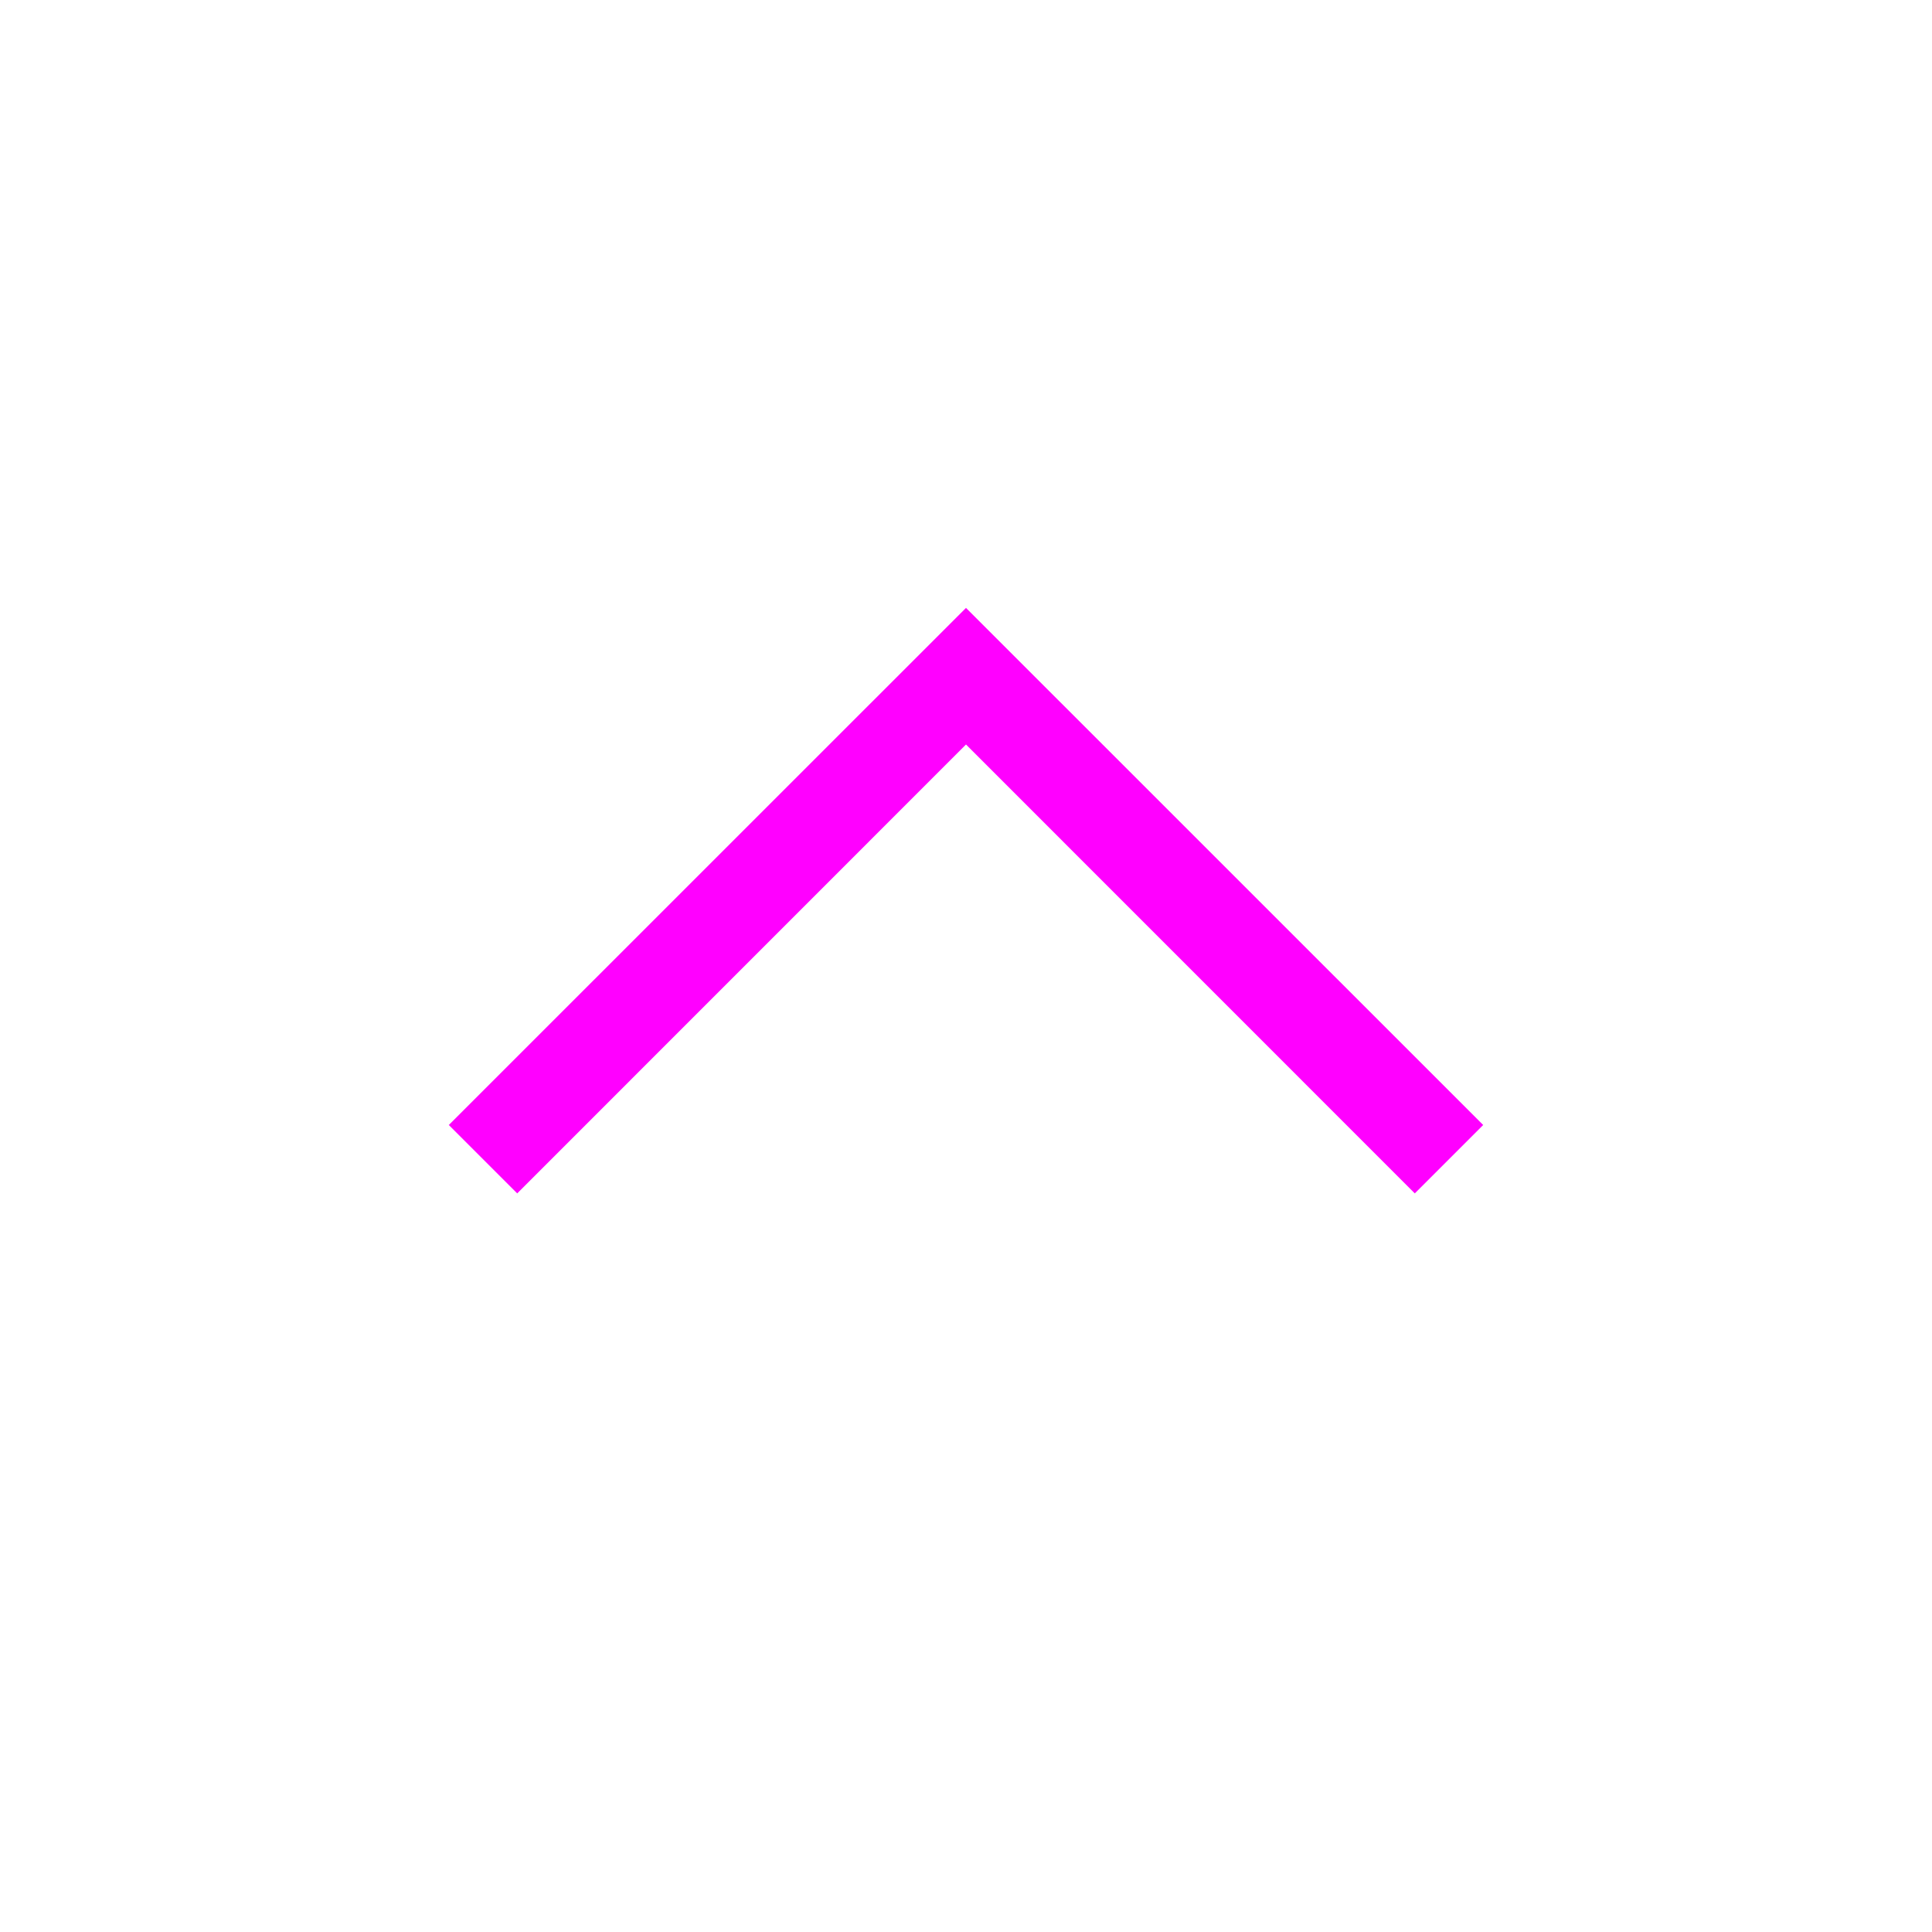
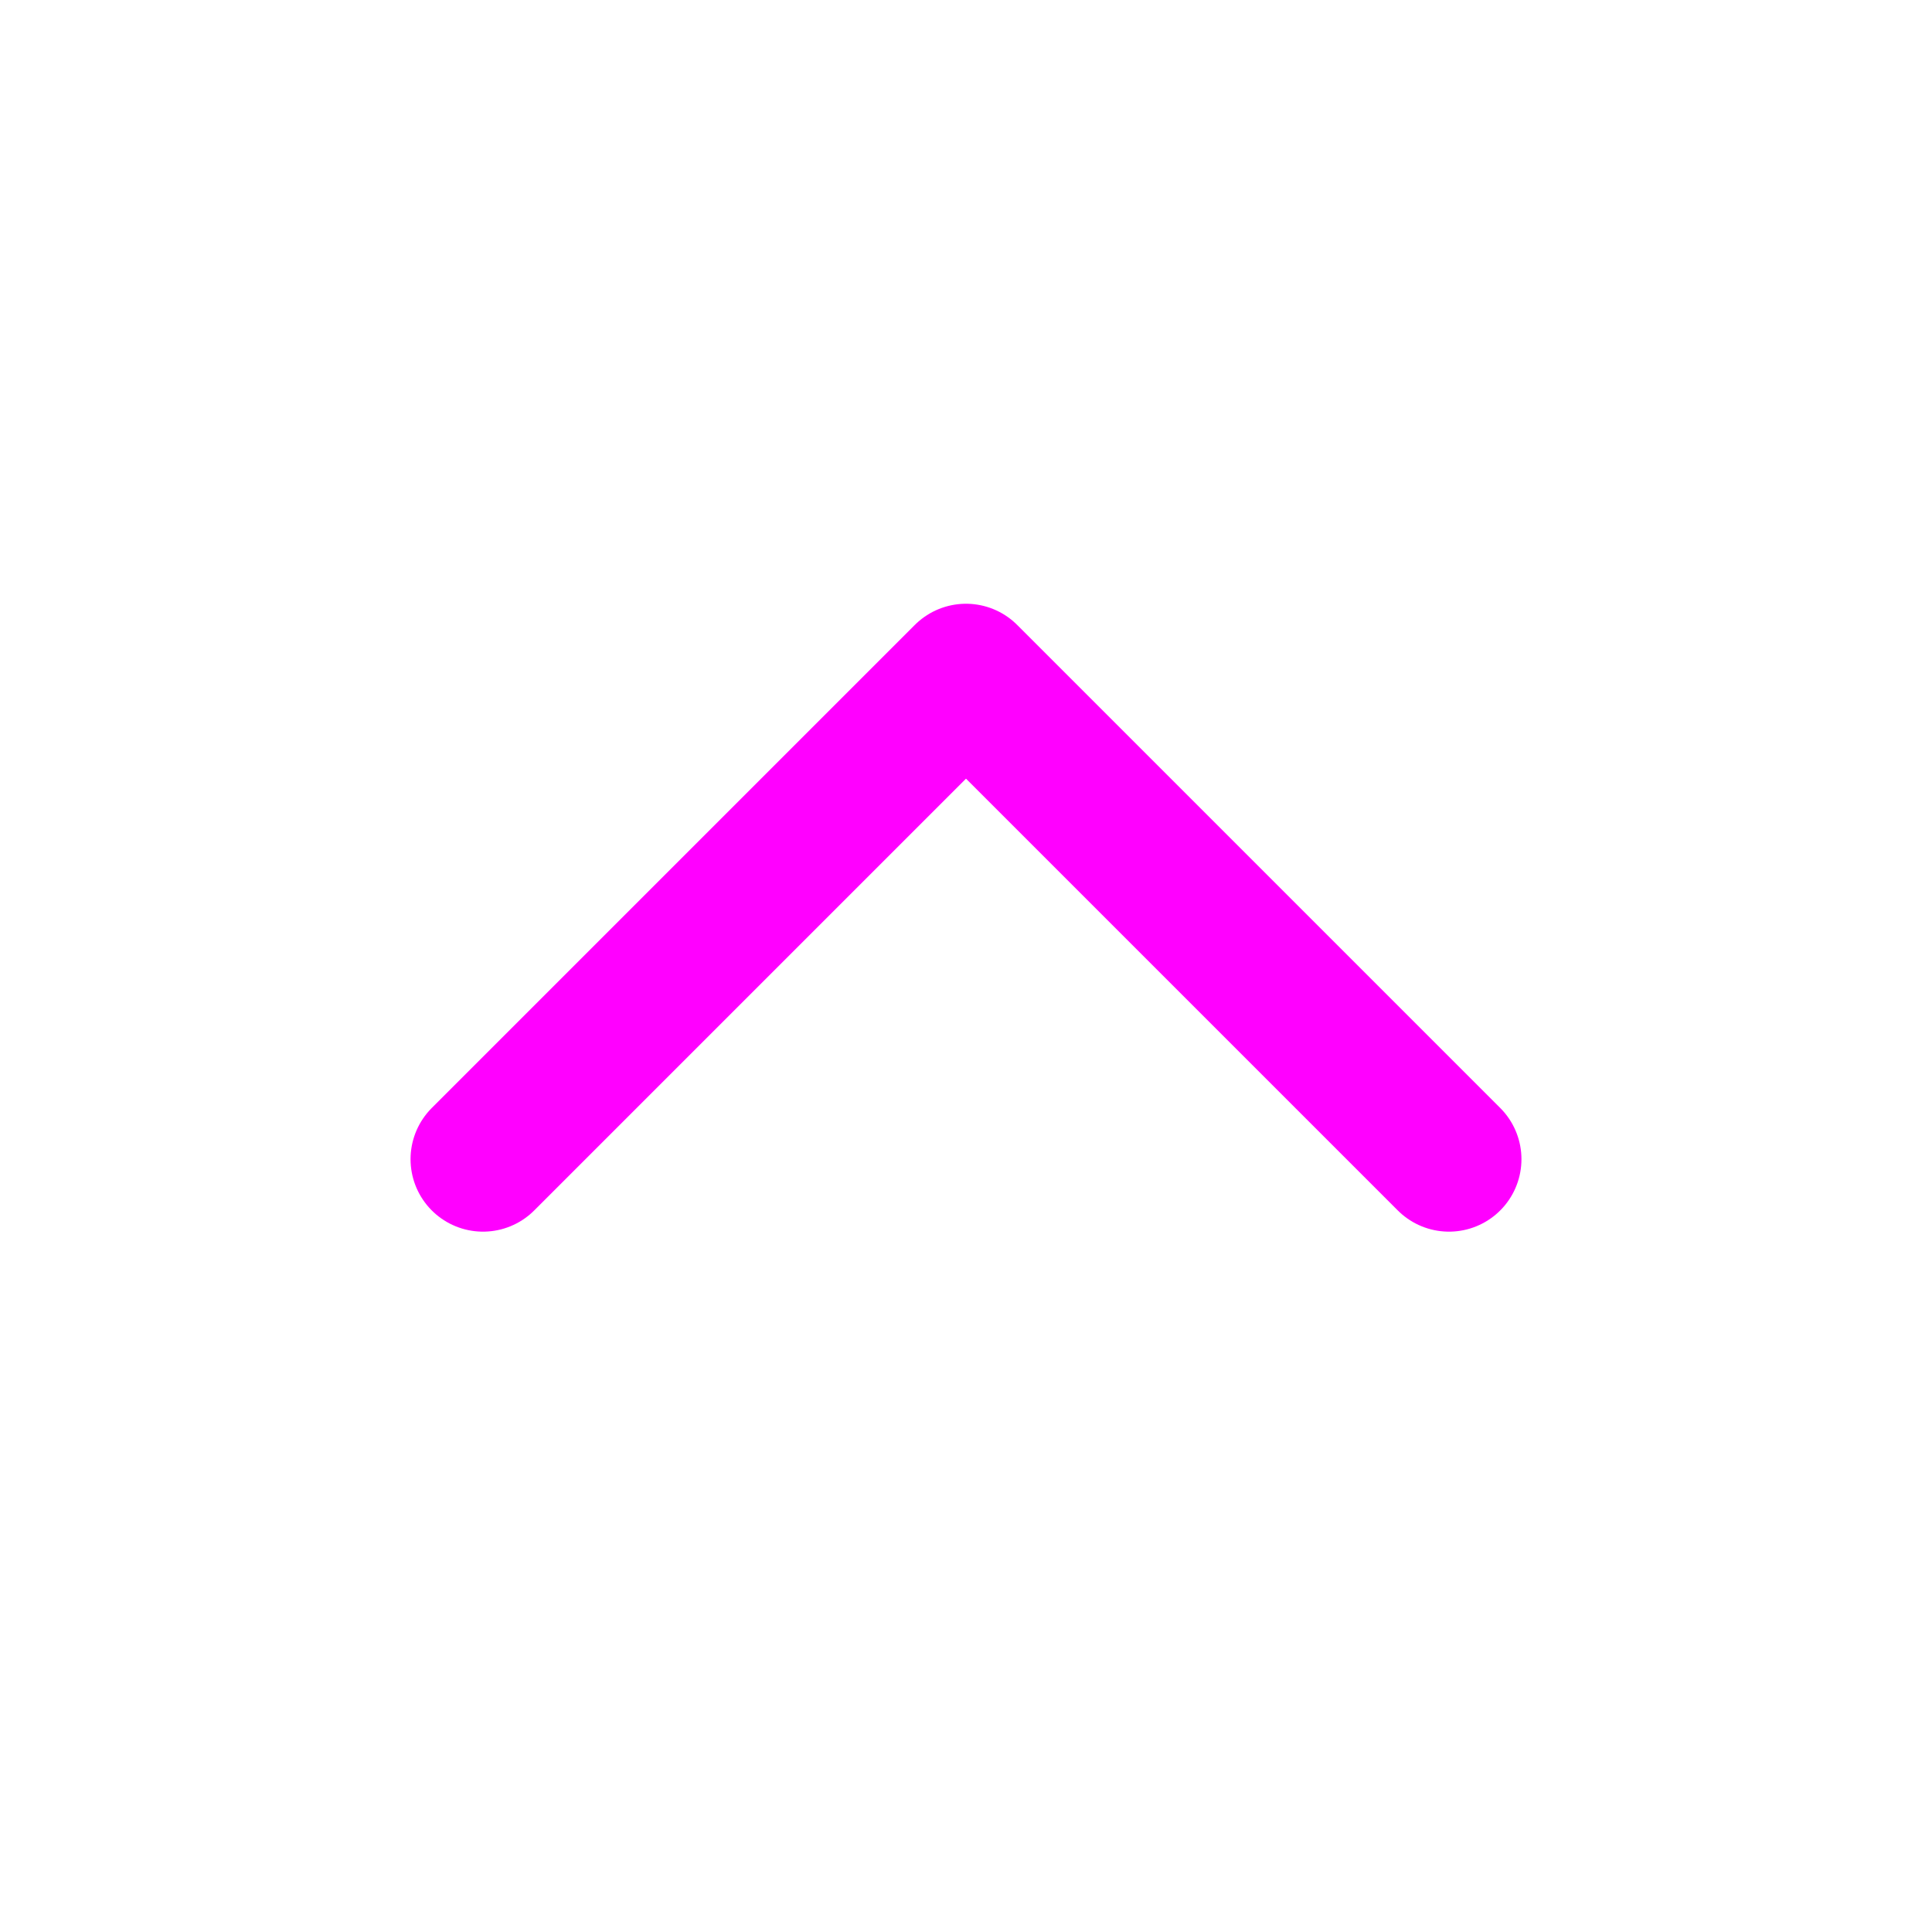
<svg xmlns="http://www.w3.org/2000/svg" width="20" height="20" viewBox="0 0 20 20" fill="none">
-   <path fill-rule="evenodd" clip-rule="evenodd" d="M4.646 11.646L5.354 12.354L10 7.707L14.646 12.354L15.354 11.646L10 6.293L4.646 11.646Z" fill="#FF00FF" />
+   <path d="M15 12L10 7L5 12" stroke="#FF00FF" stroke-width="1.5" stroke-linecap="round" stroke-linejoin="round" />
</svg>
